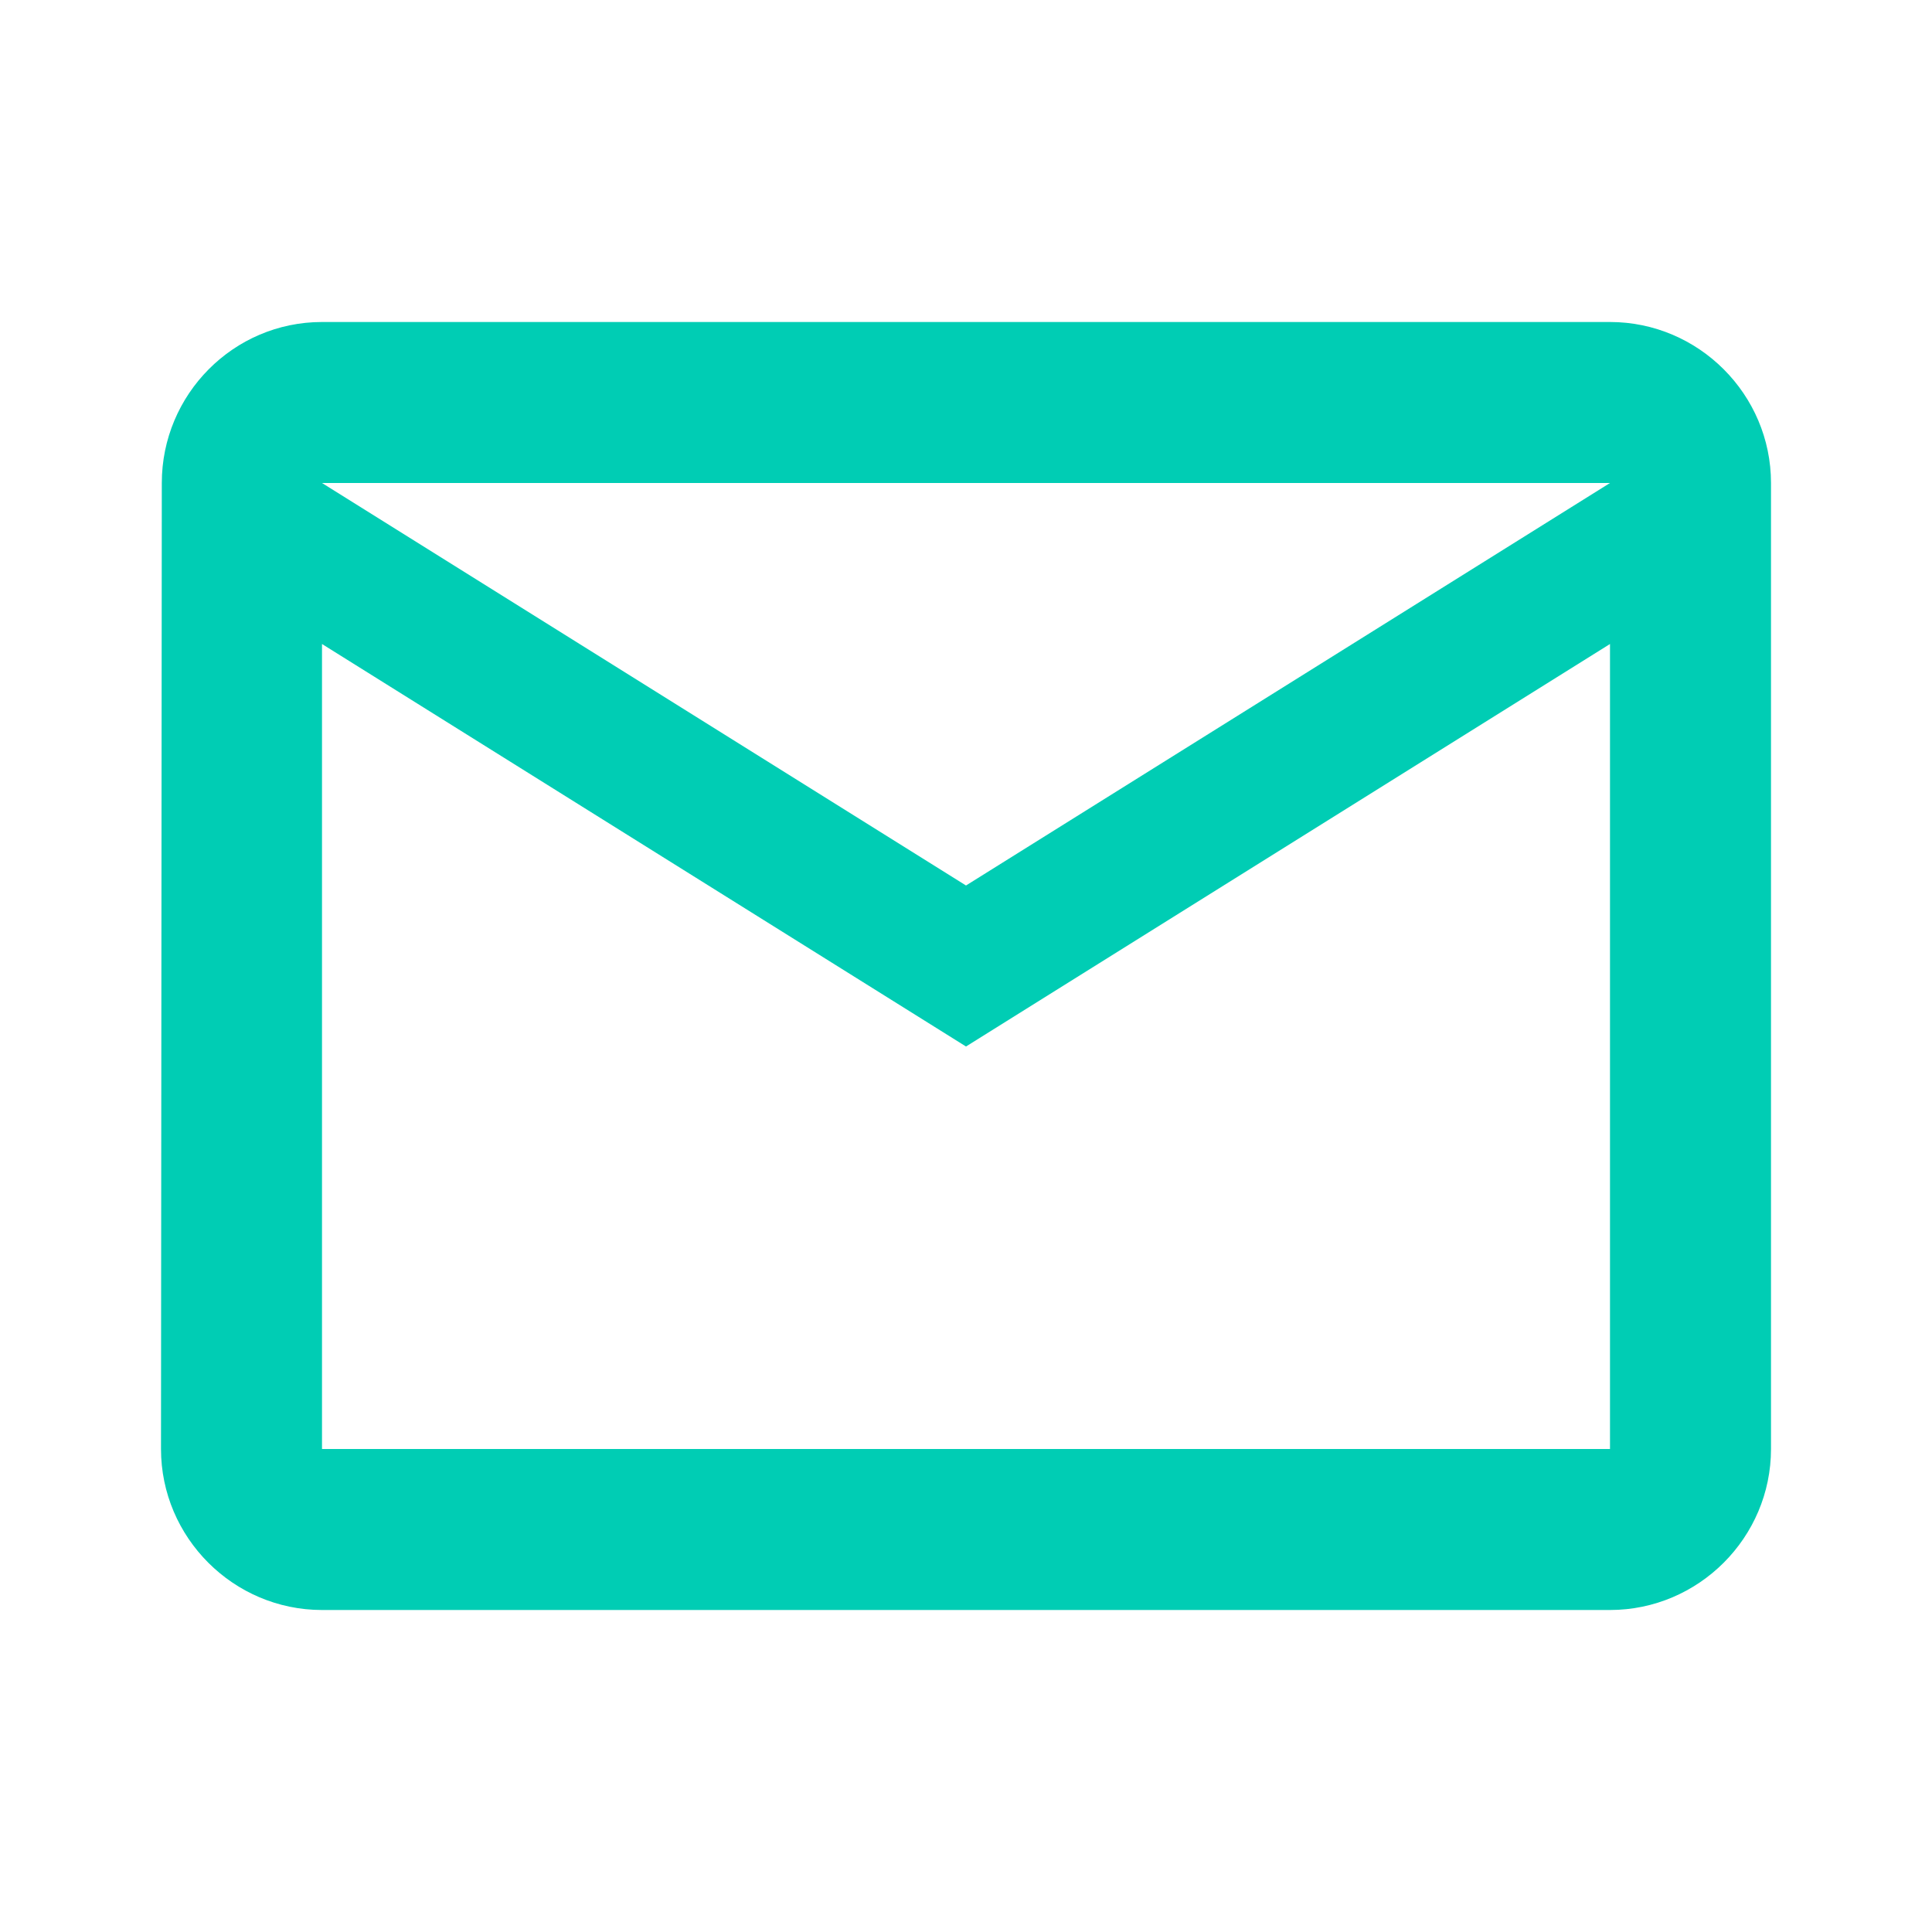
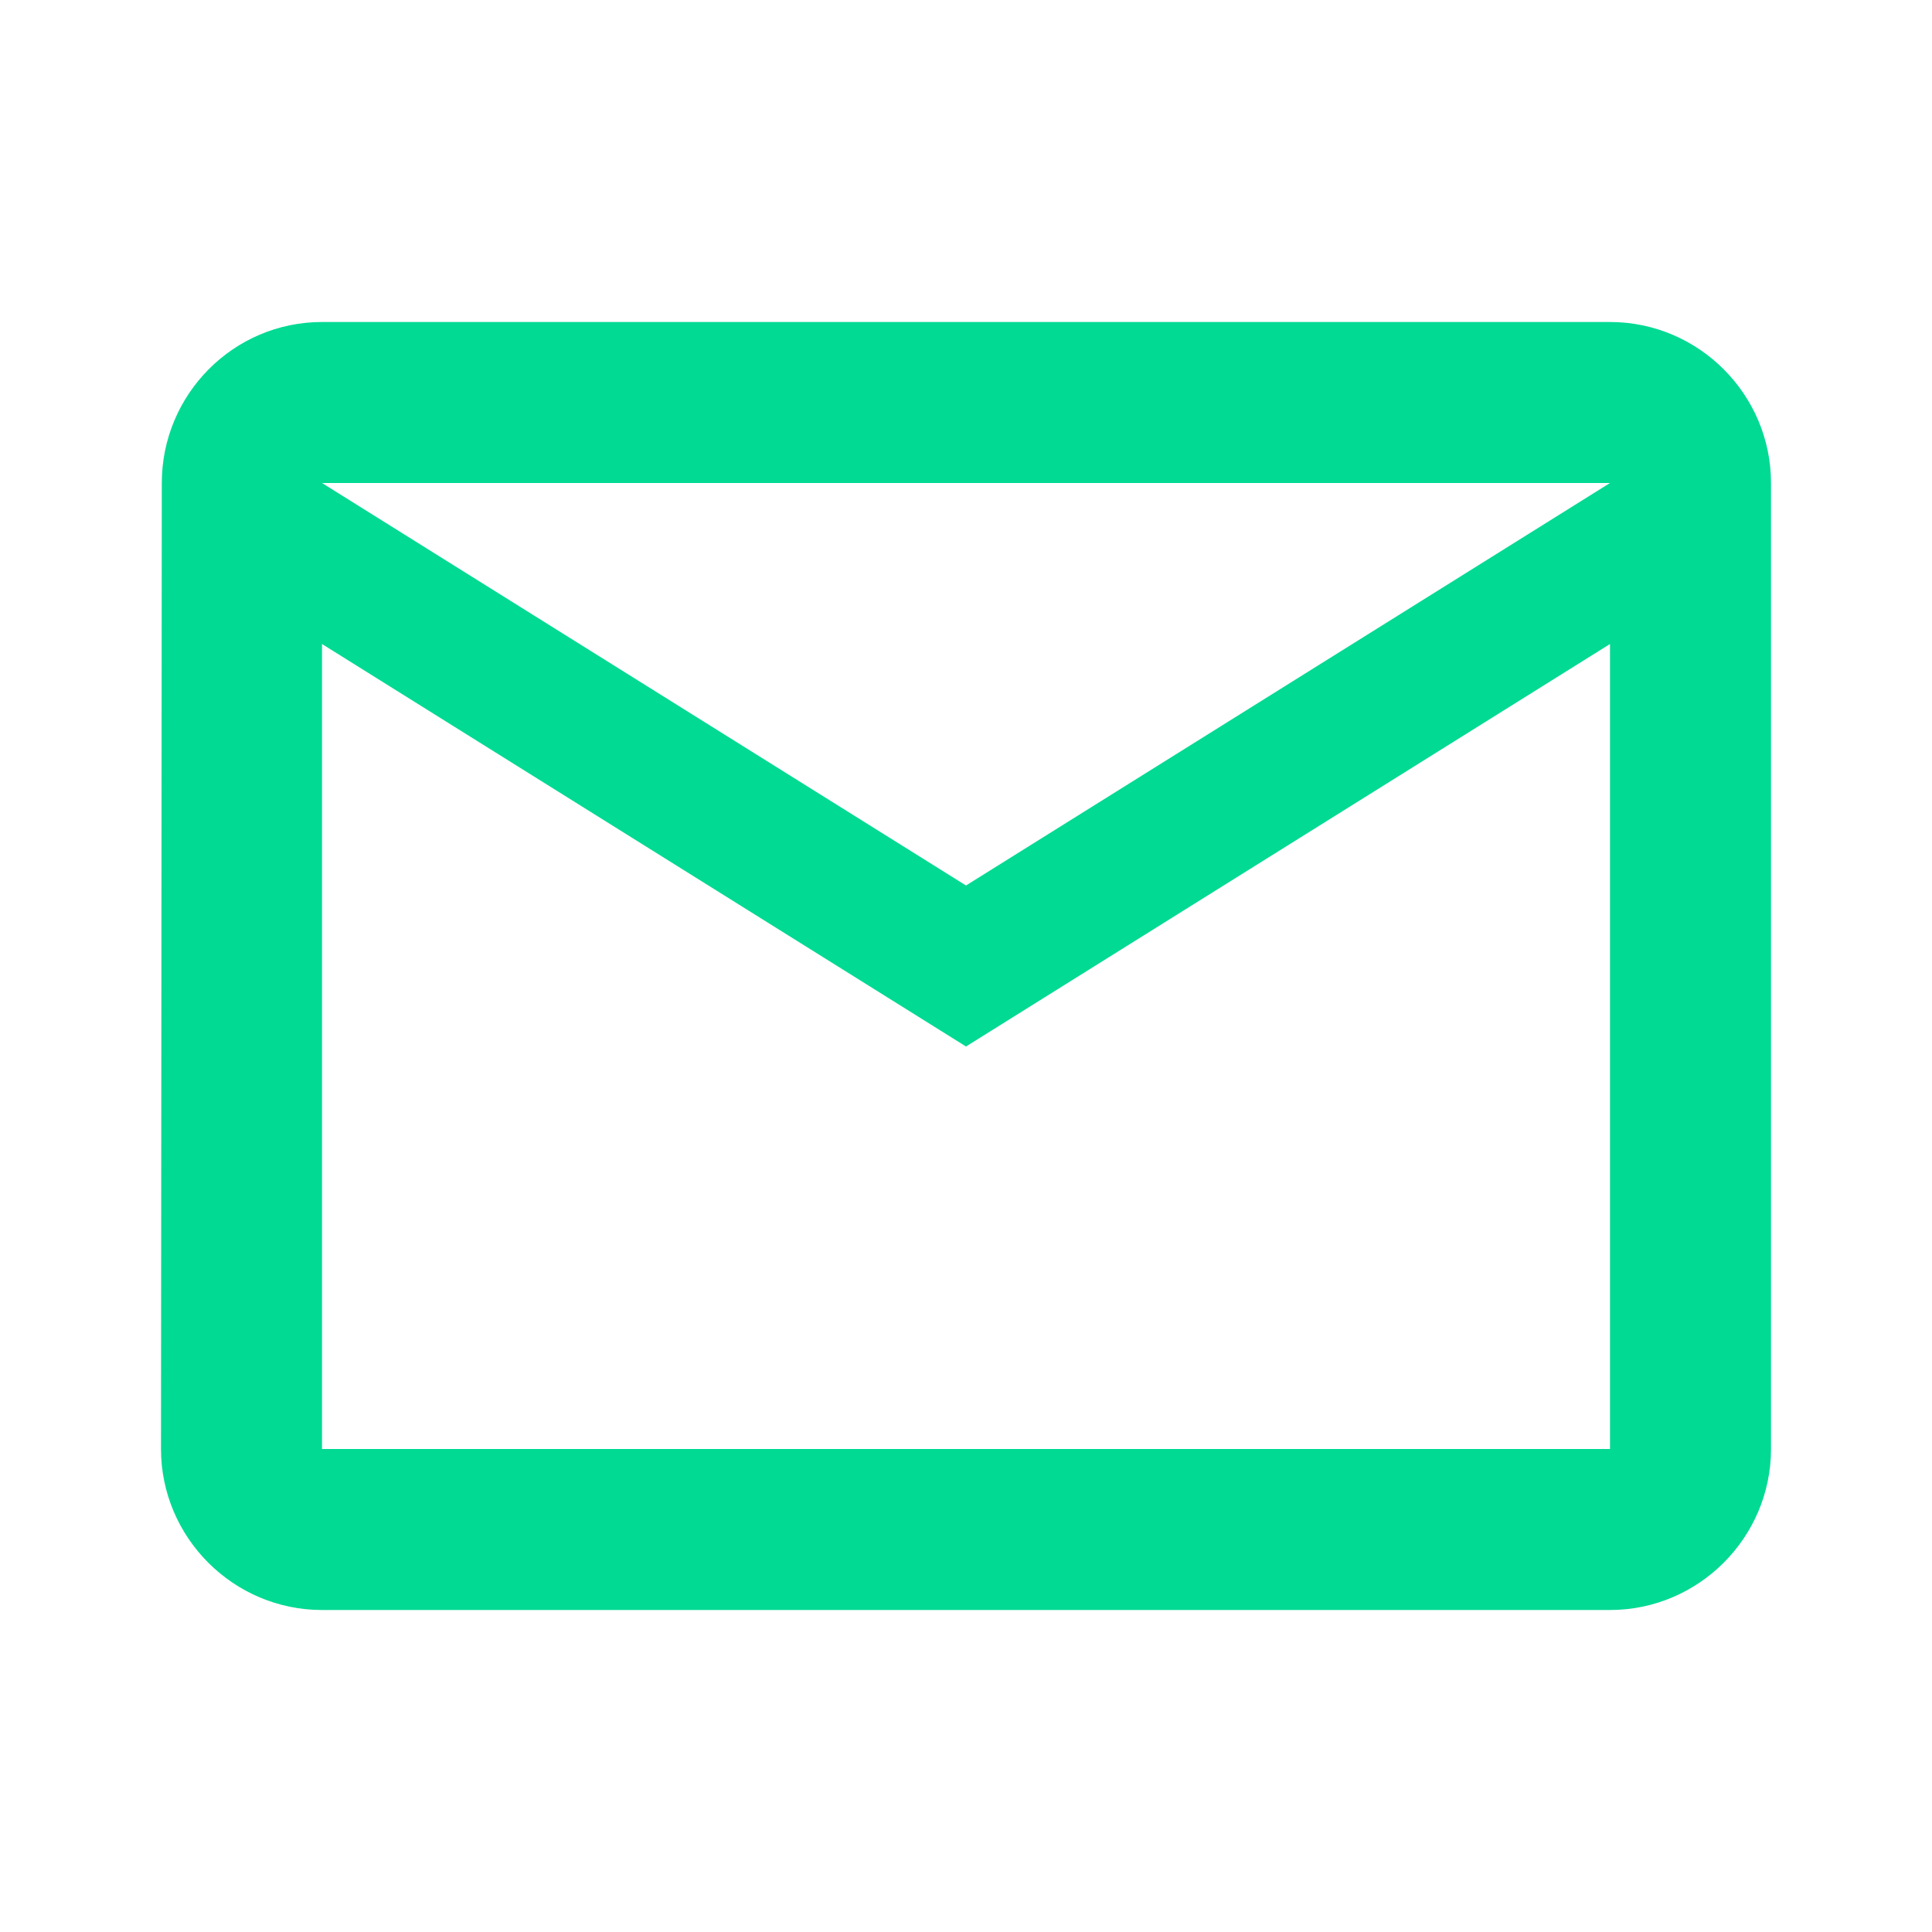
<svg xmlns="http://www.w3.org/2000/svg" width="24" height="24" viewBox="0 0 24 24" fill="none">
-   <path d="M20 4H4C2.9 4 2.01 4.9 2.01 6L2 18C2 19.1 2.9 20 4 20H20C21.1 20 22 19.1 22 18V6C22 4.9 21.1 4 20 4ZM20 18H4V8L12 13L20 8V18ZM12 11L4 6H20L12 11Z" fill="#00CDB4" />
+   <path d="M20 4H4C2.9 4 2.01 4.9 2.01 6L2 18C2 19.1 2.9 20 4 20H20C21.1 20 22 19.1 22 18V6C22 4.9 21.1 4 20 4ZM20 18H4V8L12 13L20 8V18ZM12 11L4 6H20L12 11Z" fill="#00DA93" />
</svg>
